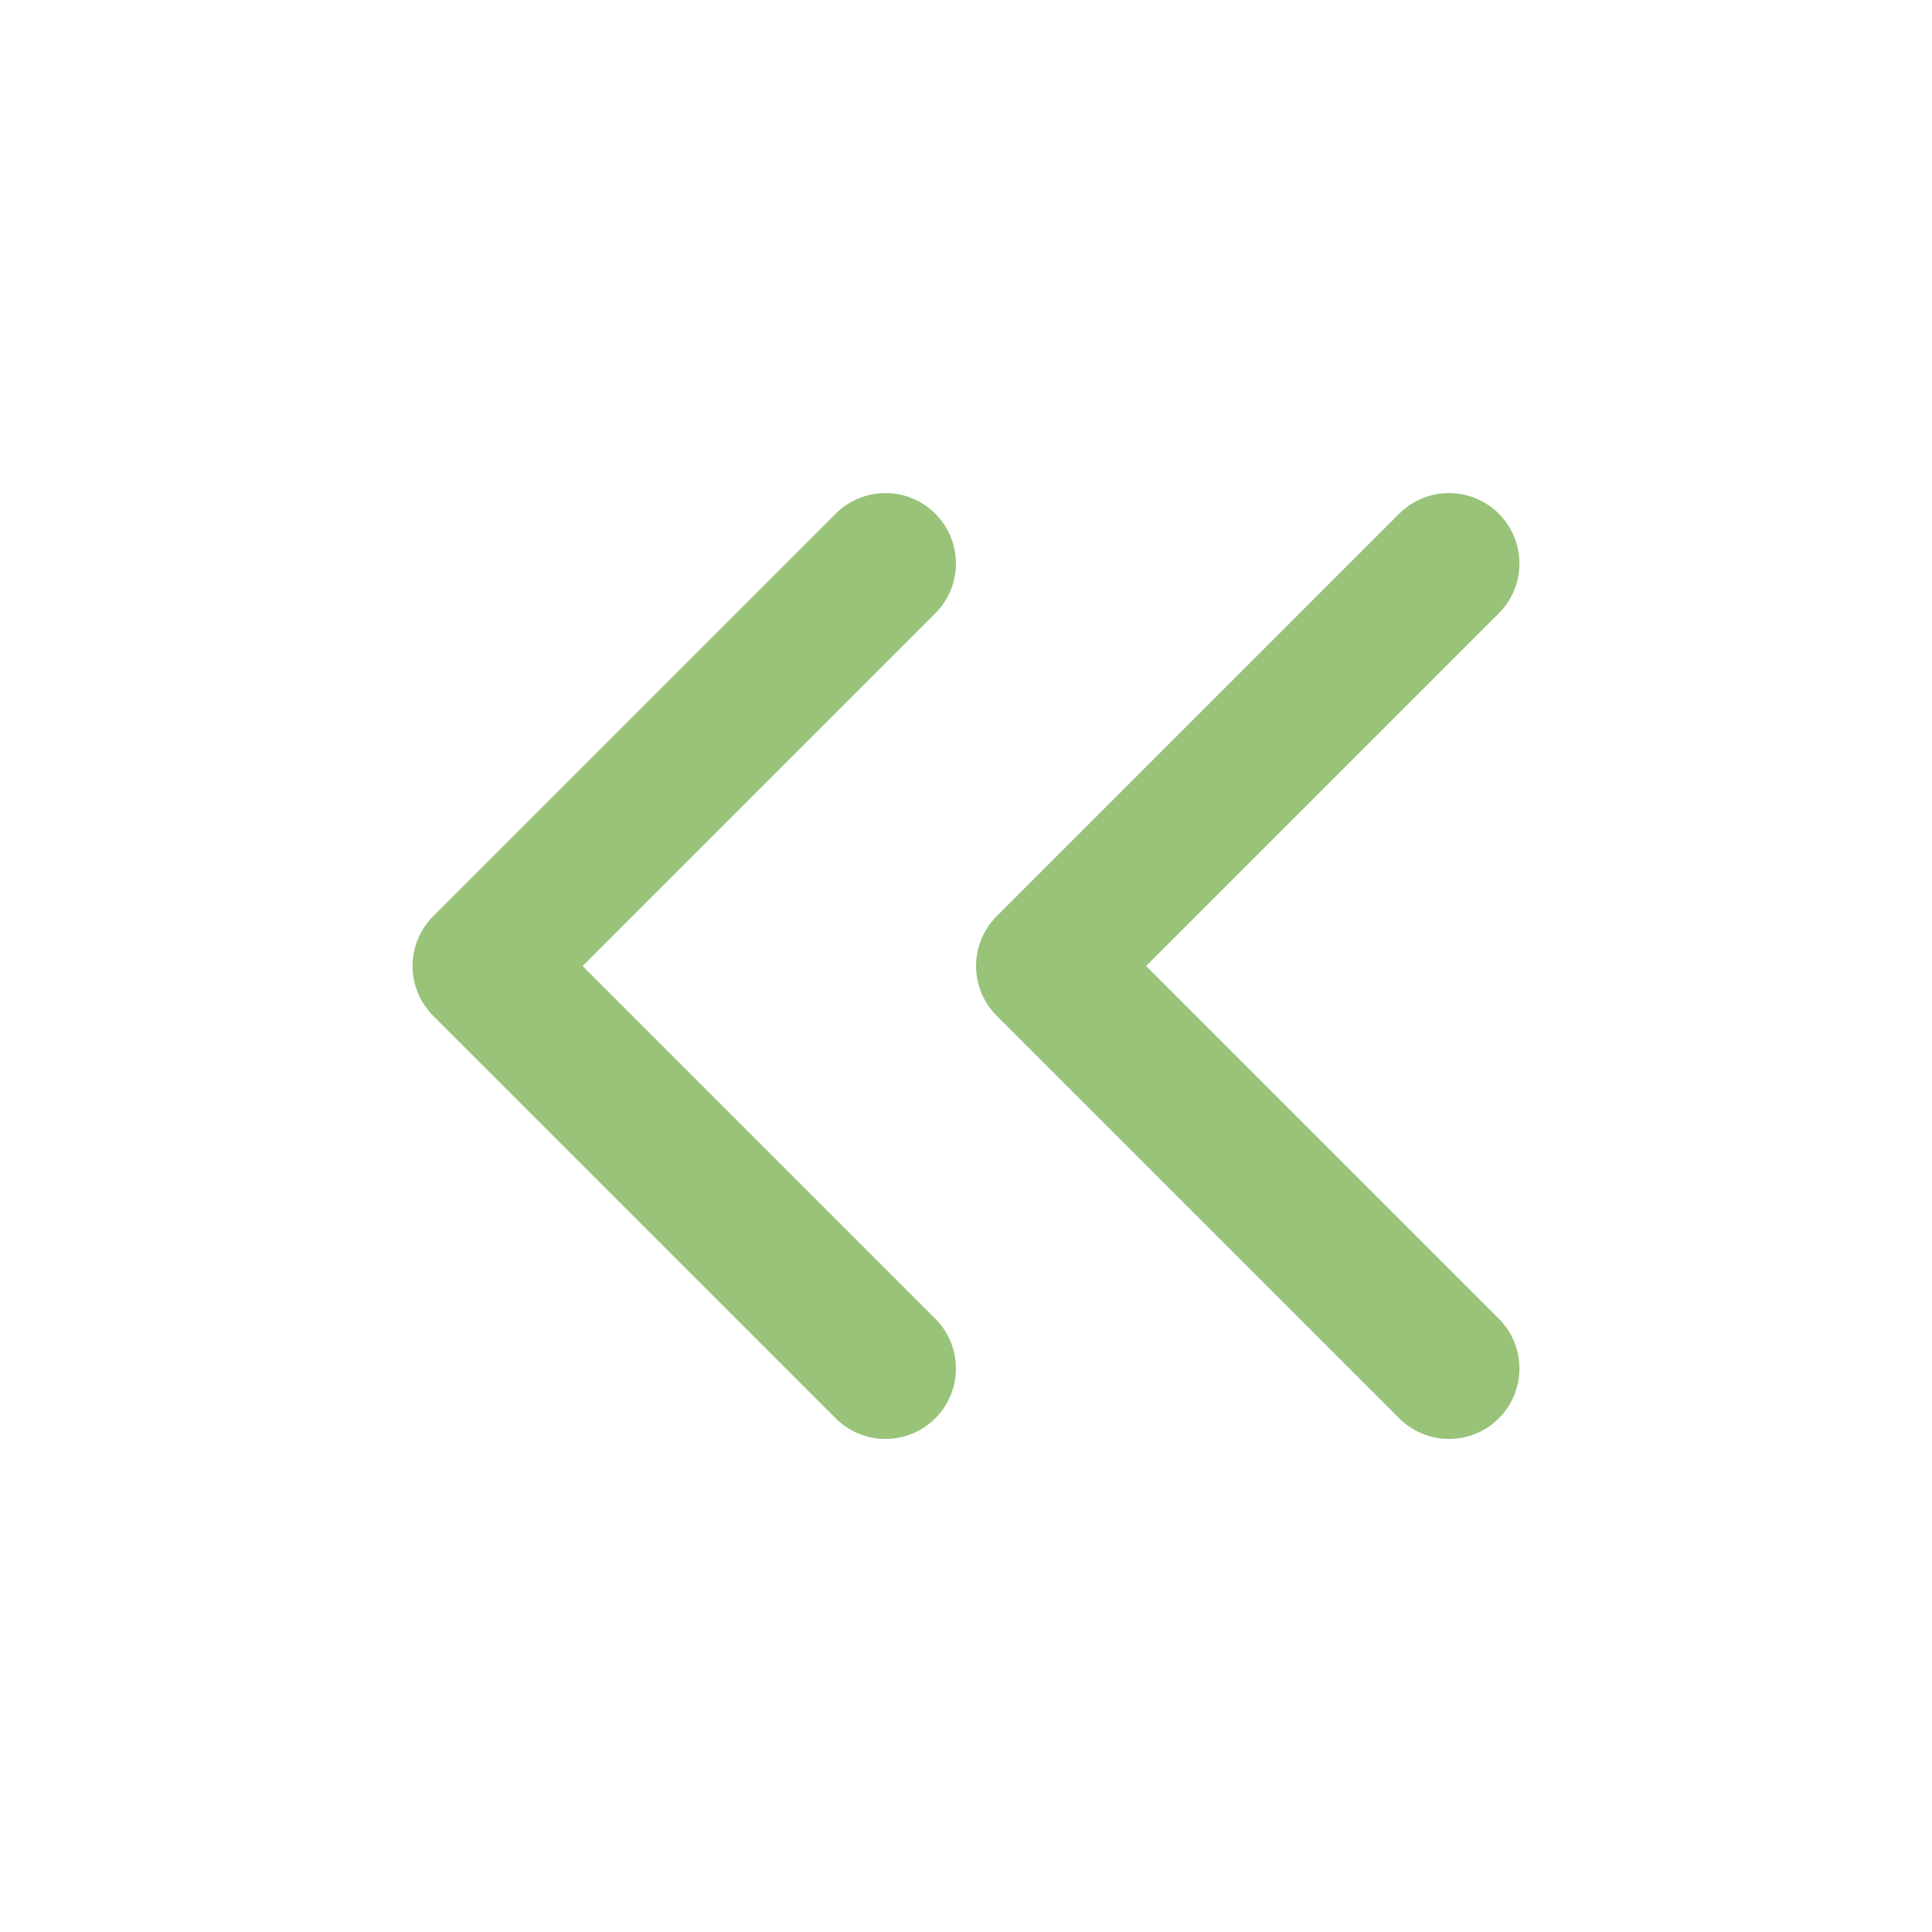
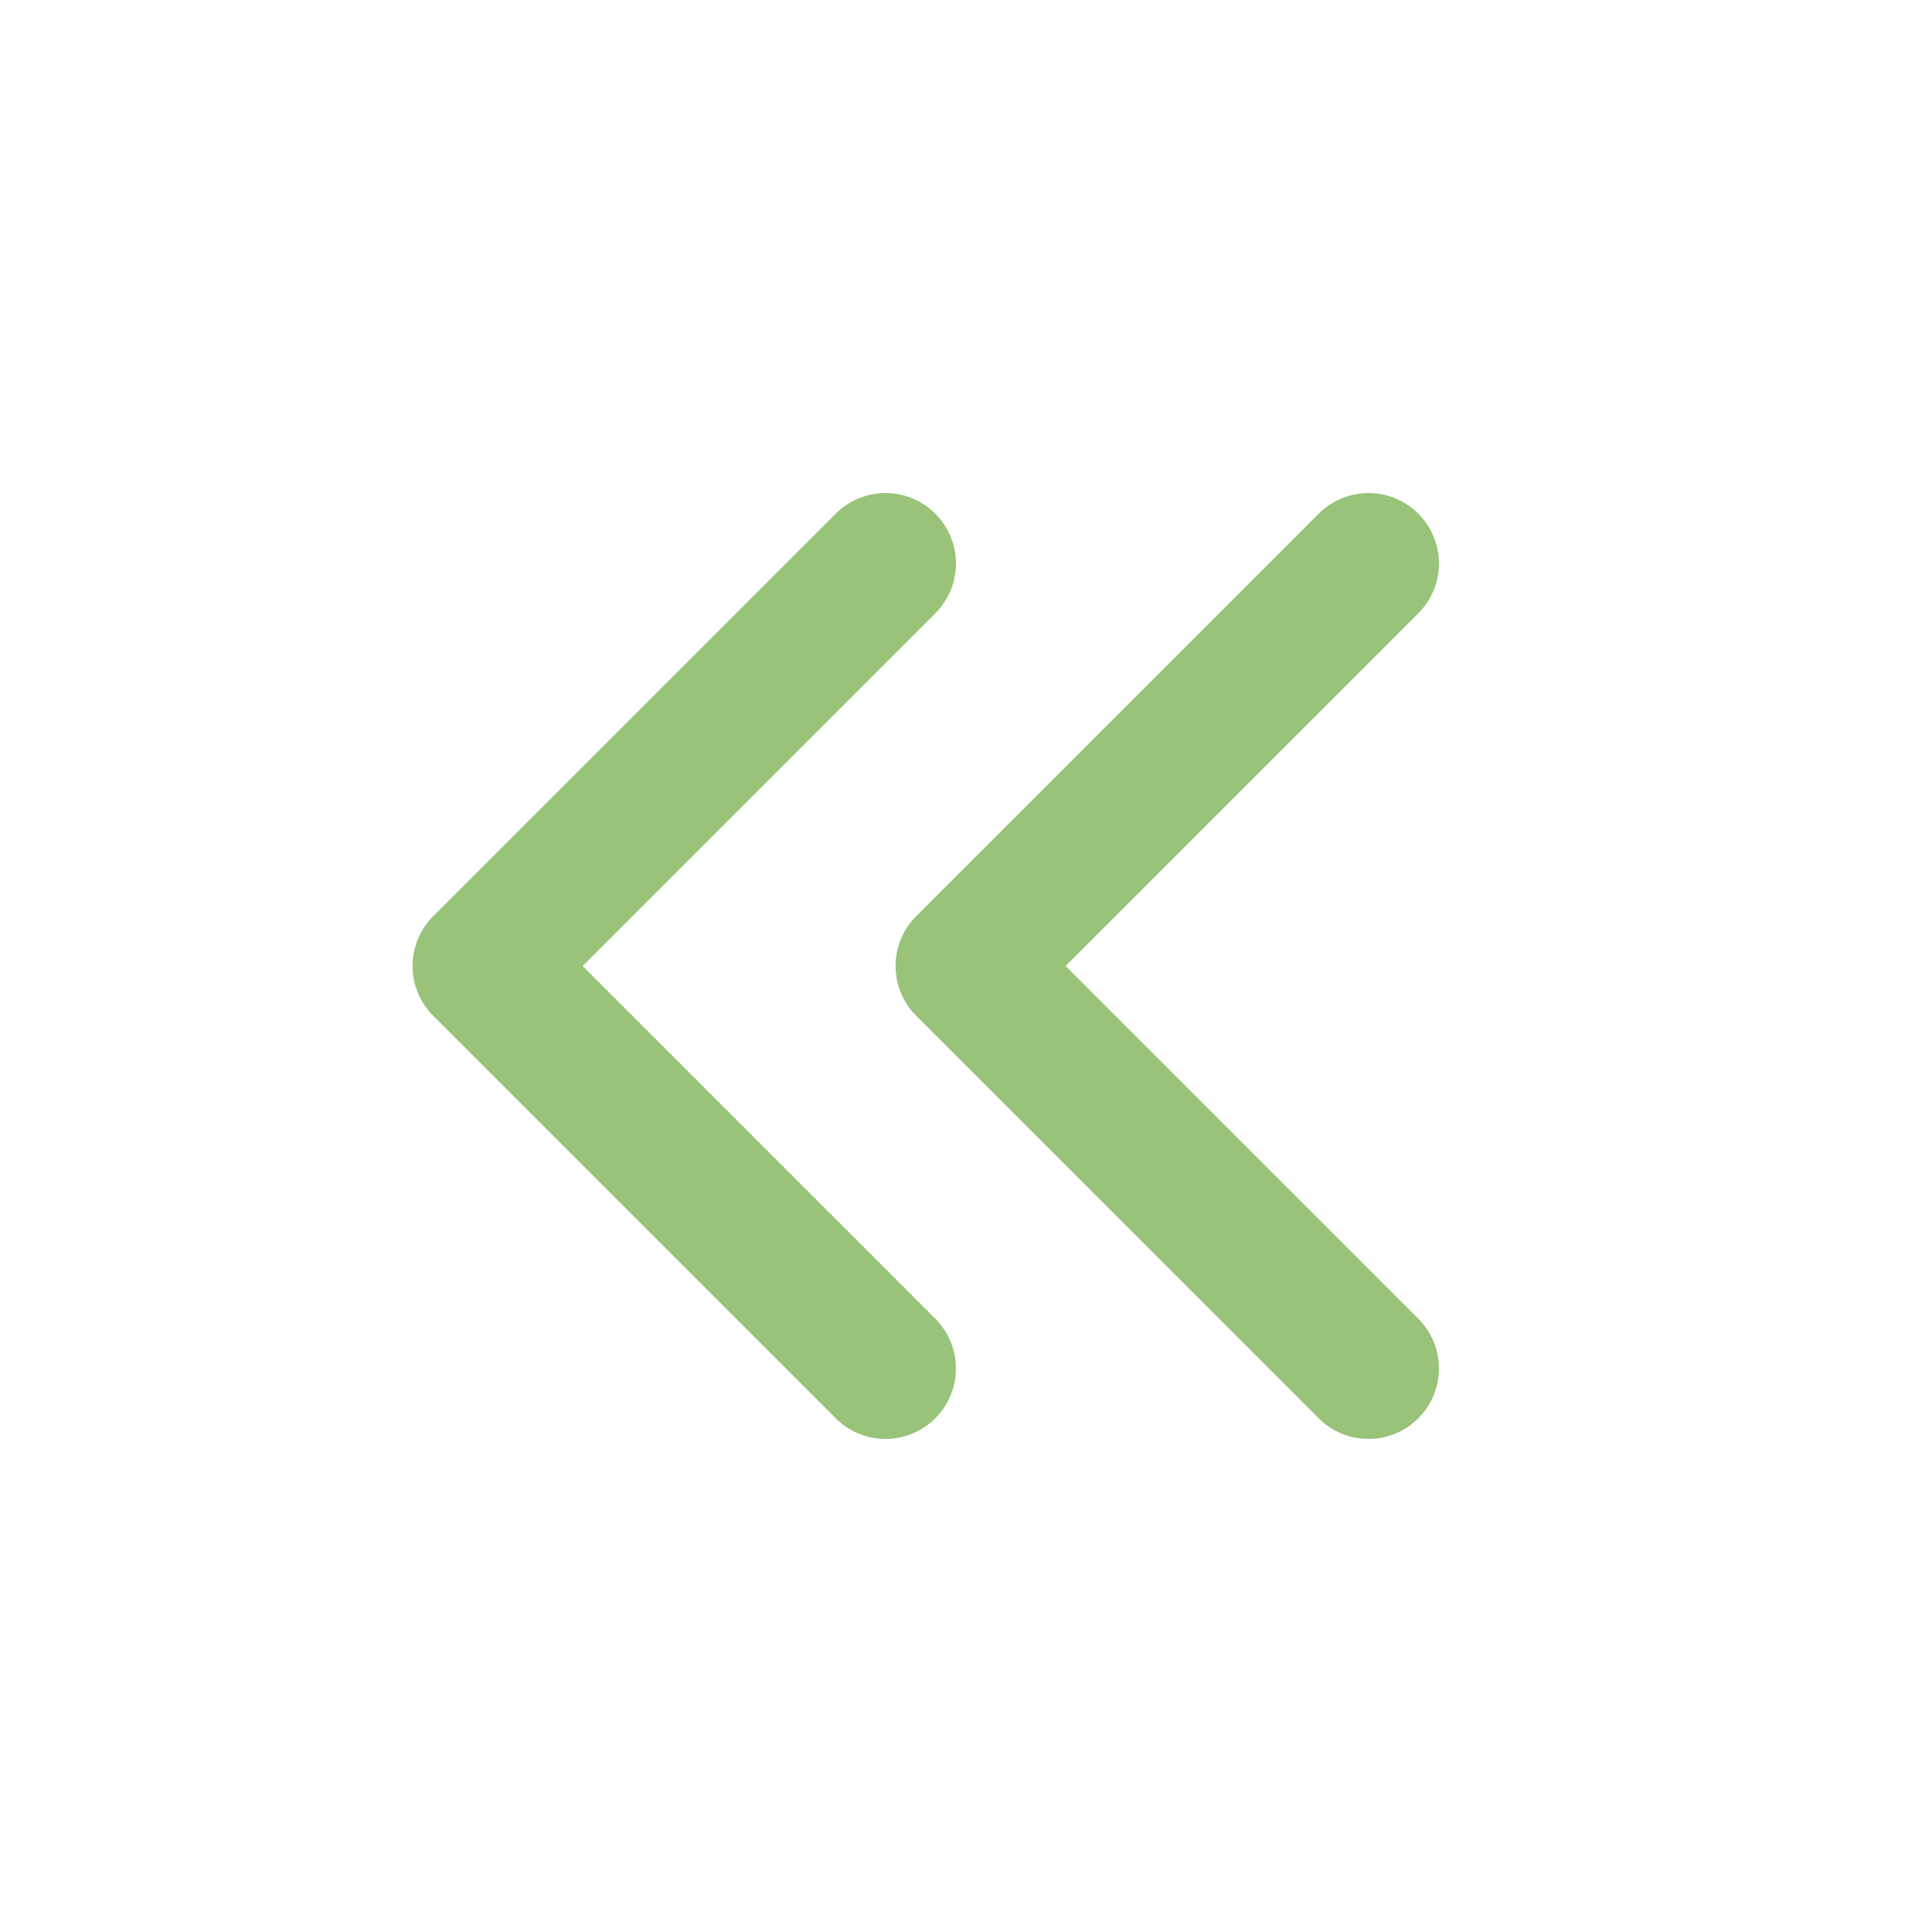
- <svg xmlns="http://www.w3.org/2000/svg" class="lucide lucide-chevrons-left" width="24" height="24" viewBox="0 0 24 24" fill="none" stroke="#98c379" stroke-width="1.75" stroke-linecap="round" stroke-linejoin="round">
-   <path d="m11 17-5-5 5-5" />
-   <path d="m18 17-5-5 5-5" />
+ <svg xmlns="http://www.w3.org/2000/svg" width="24" height="24" viewBox="0 0 24 24" fill="none" stroke="#98c379" stroke-width="1.75" stroke-linecap="round" stroke-linejoin="round" class="icon icon-tabler icons-tabler-outline icon-tabler-chevrons-left">
+   <path stroke="none" d="M0 0h24v24H0z" fill="none" />
+   <path d="M11 7l-5 5l5 5" />
+   <path d="M17 7l-5 5l5 5" />
</svg>
